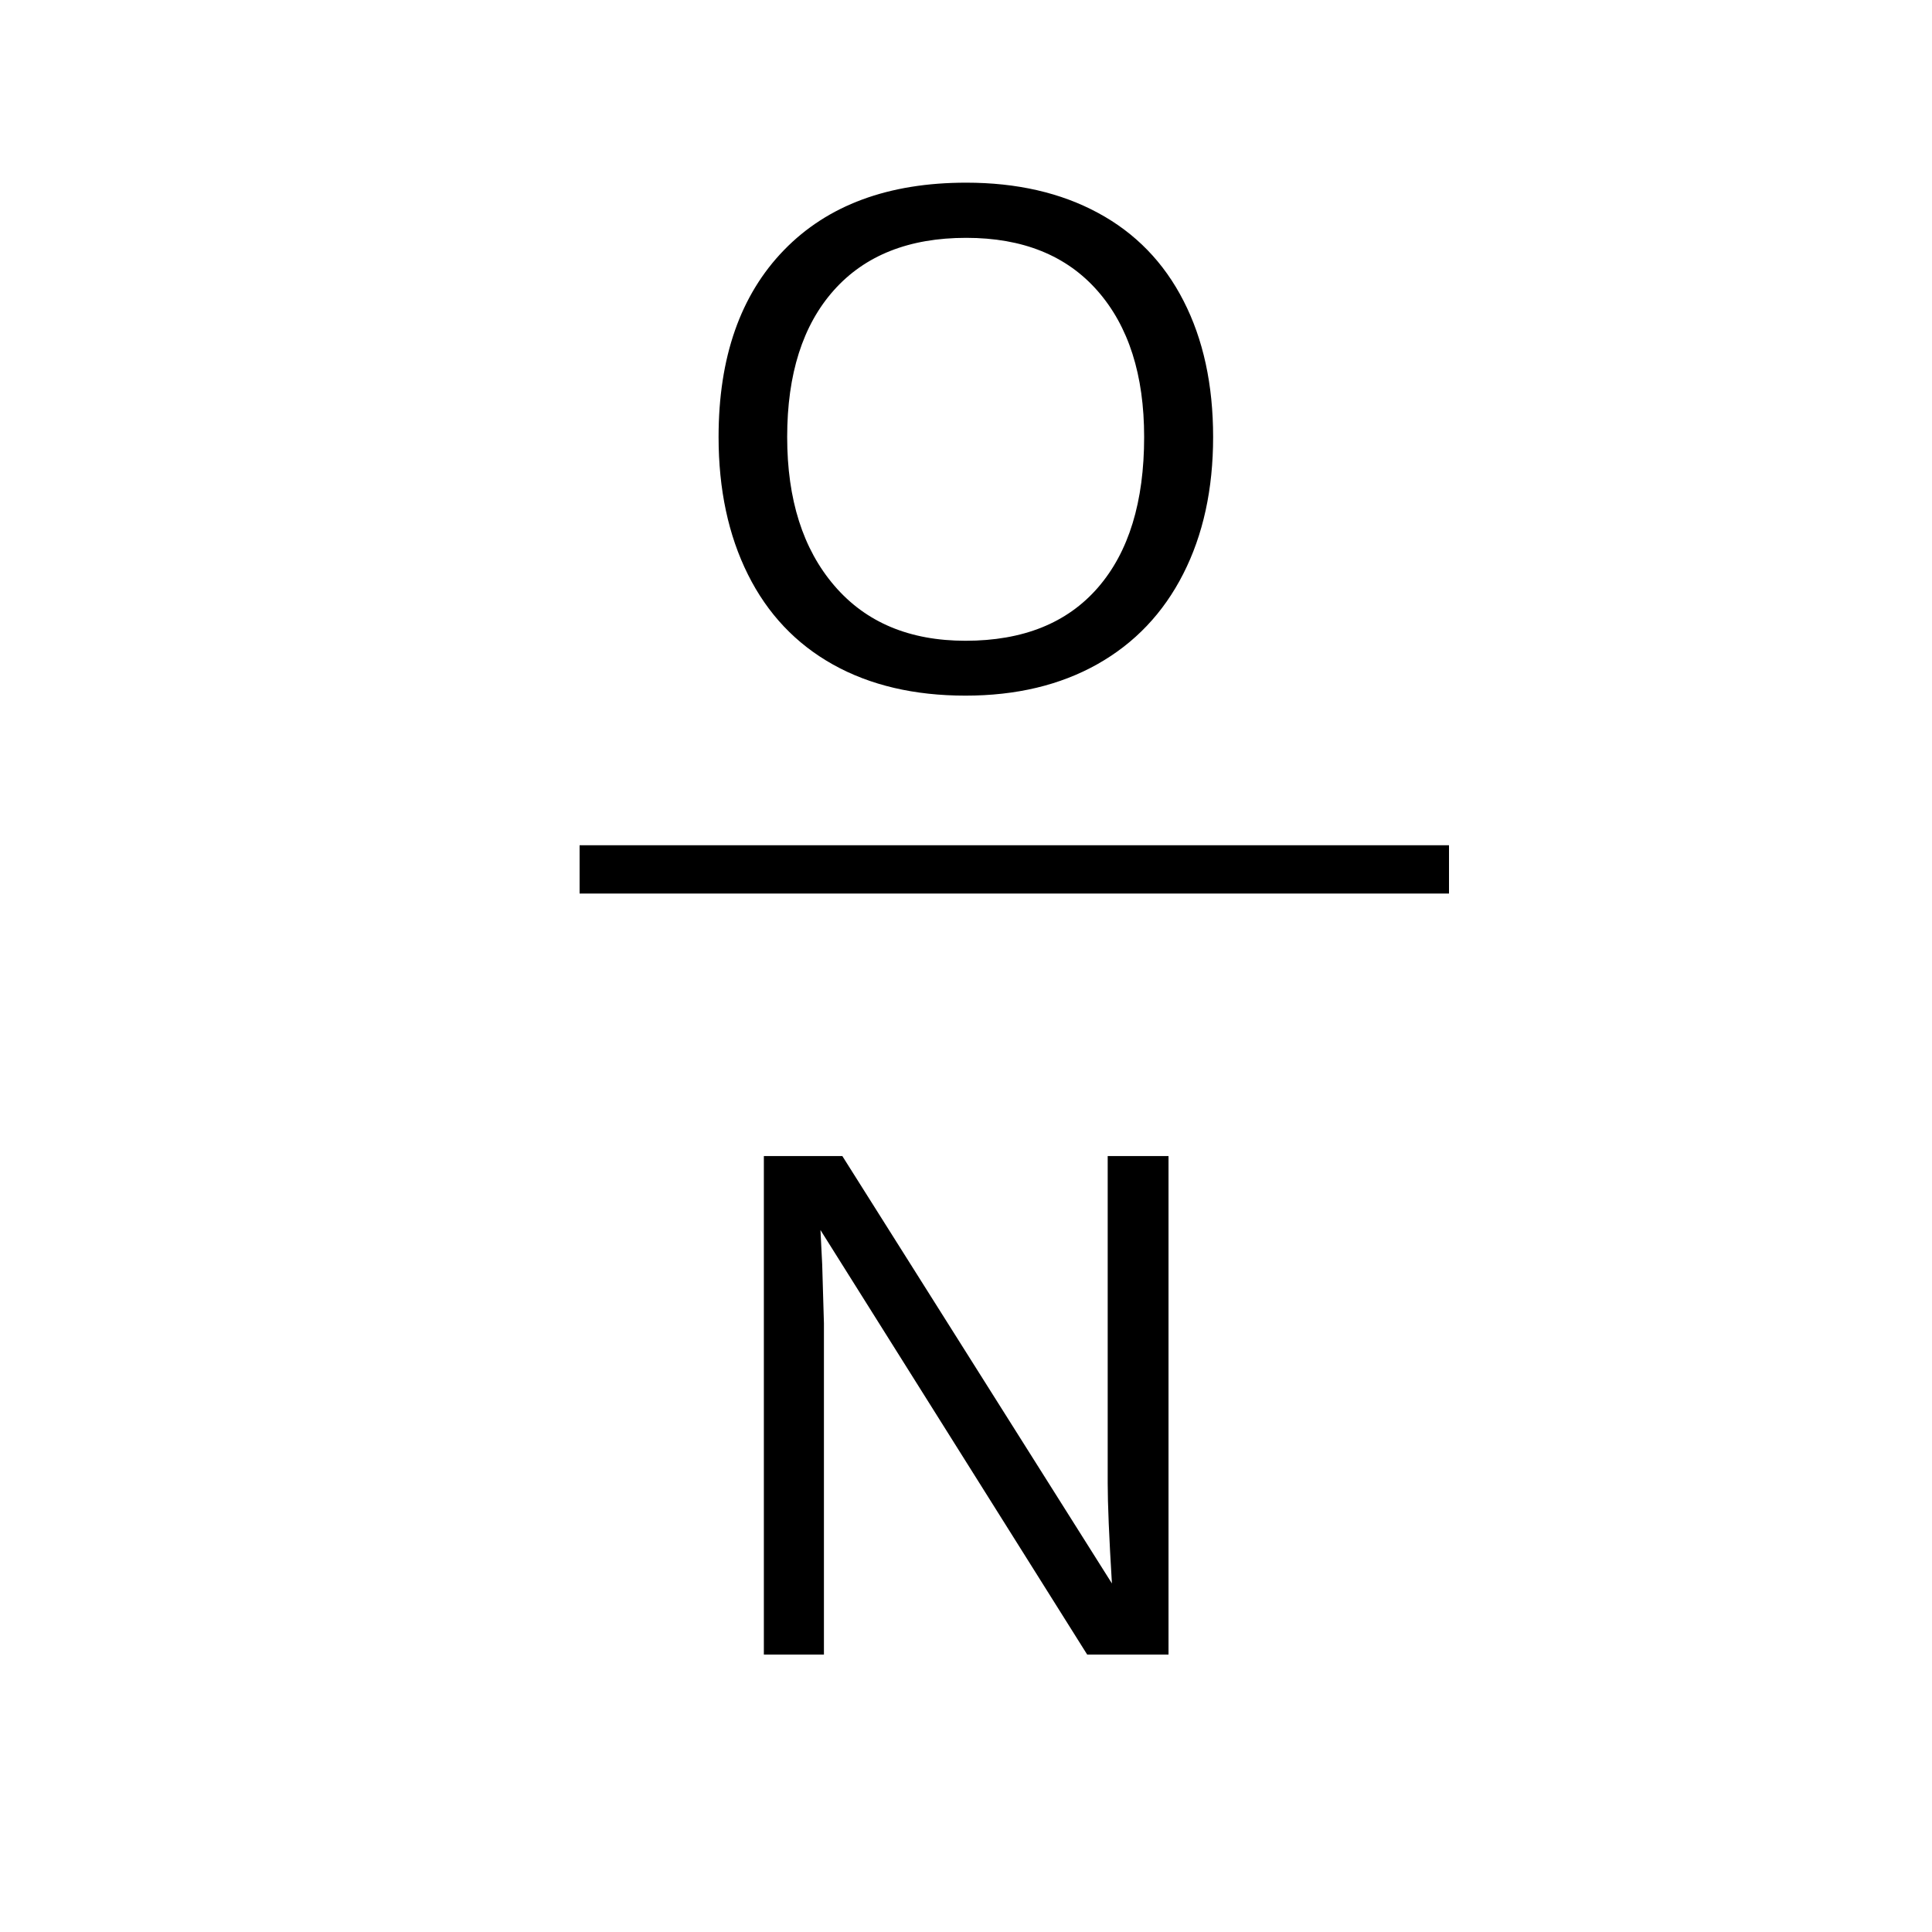
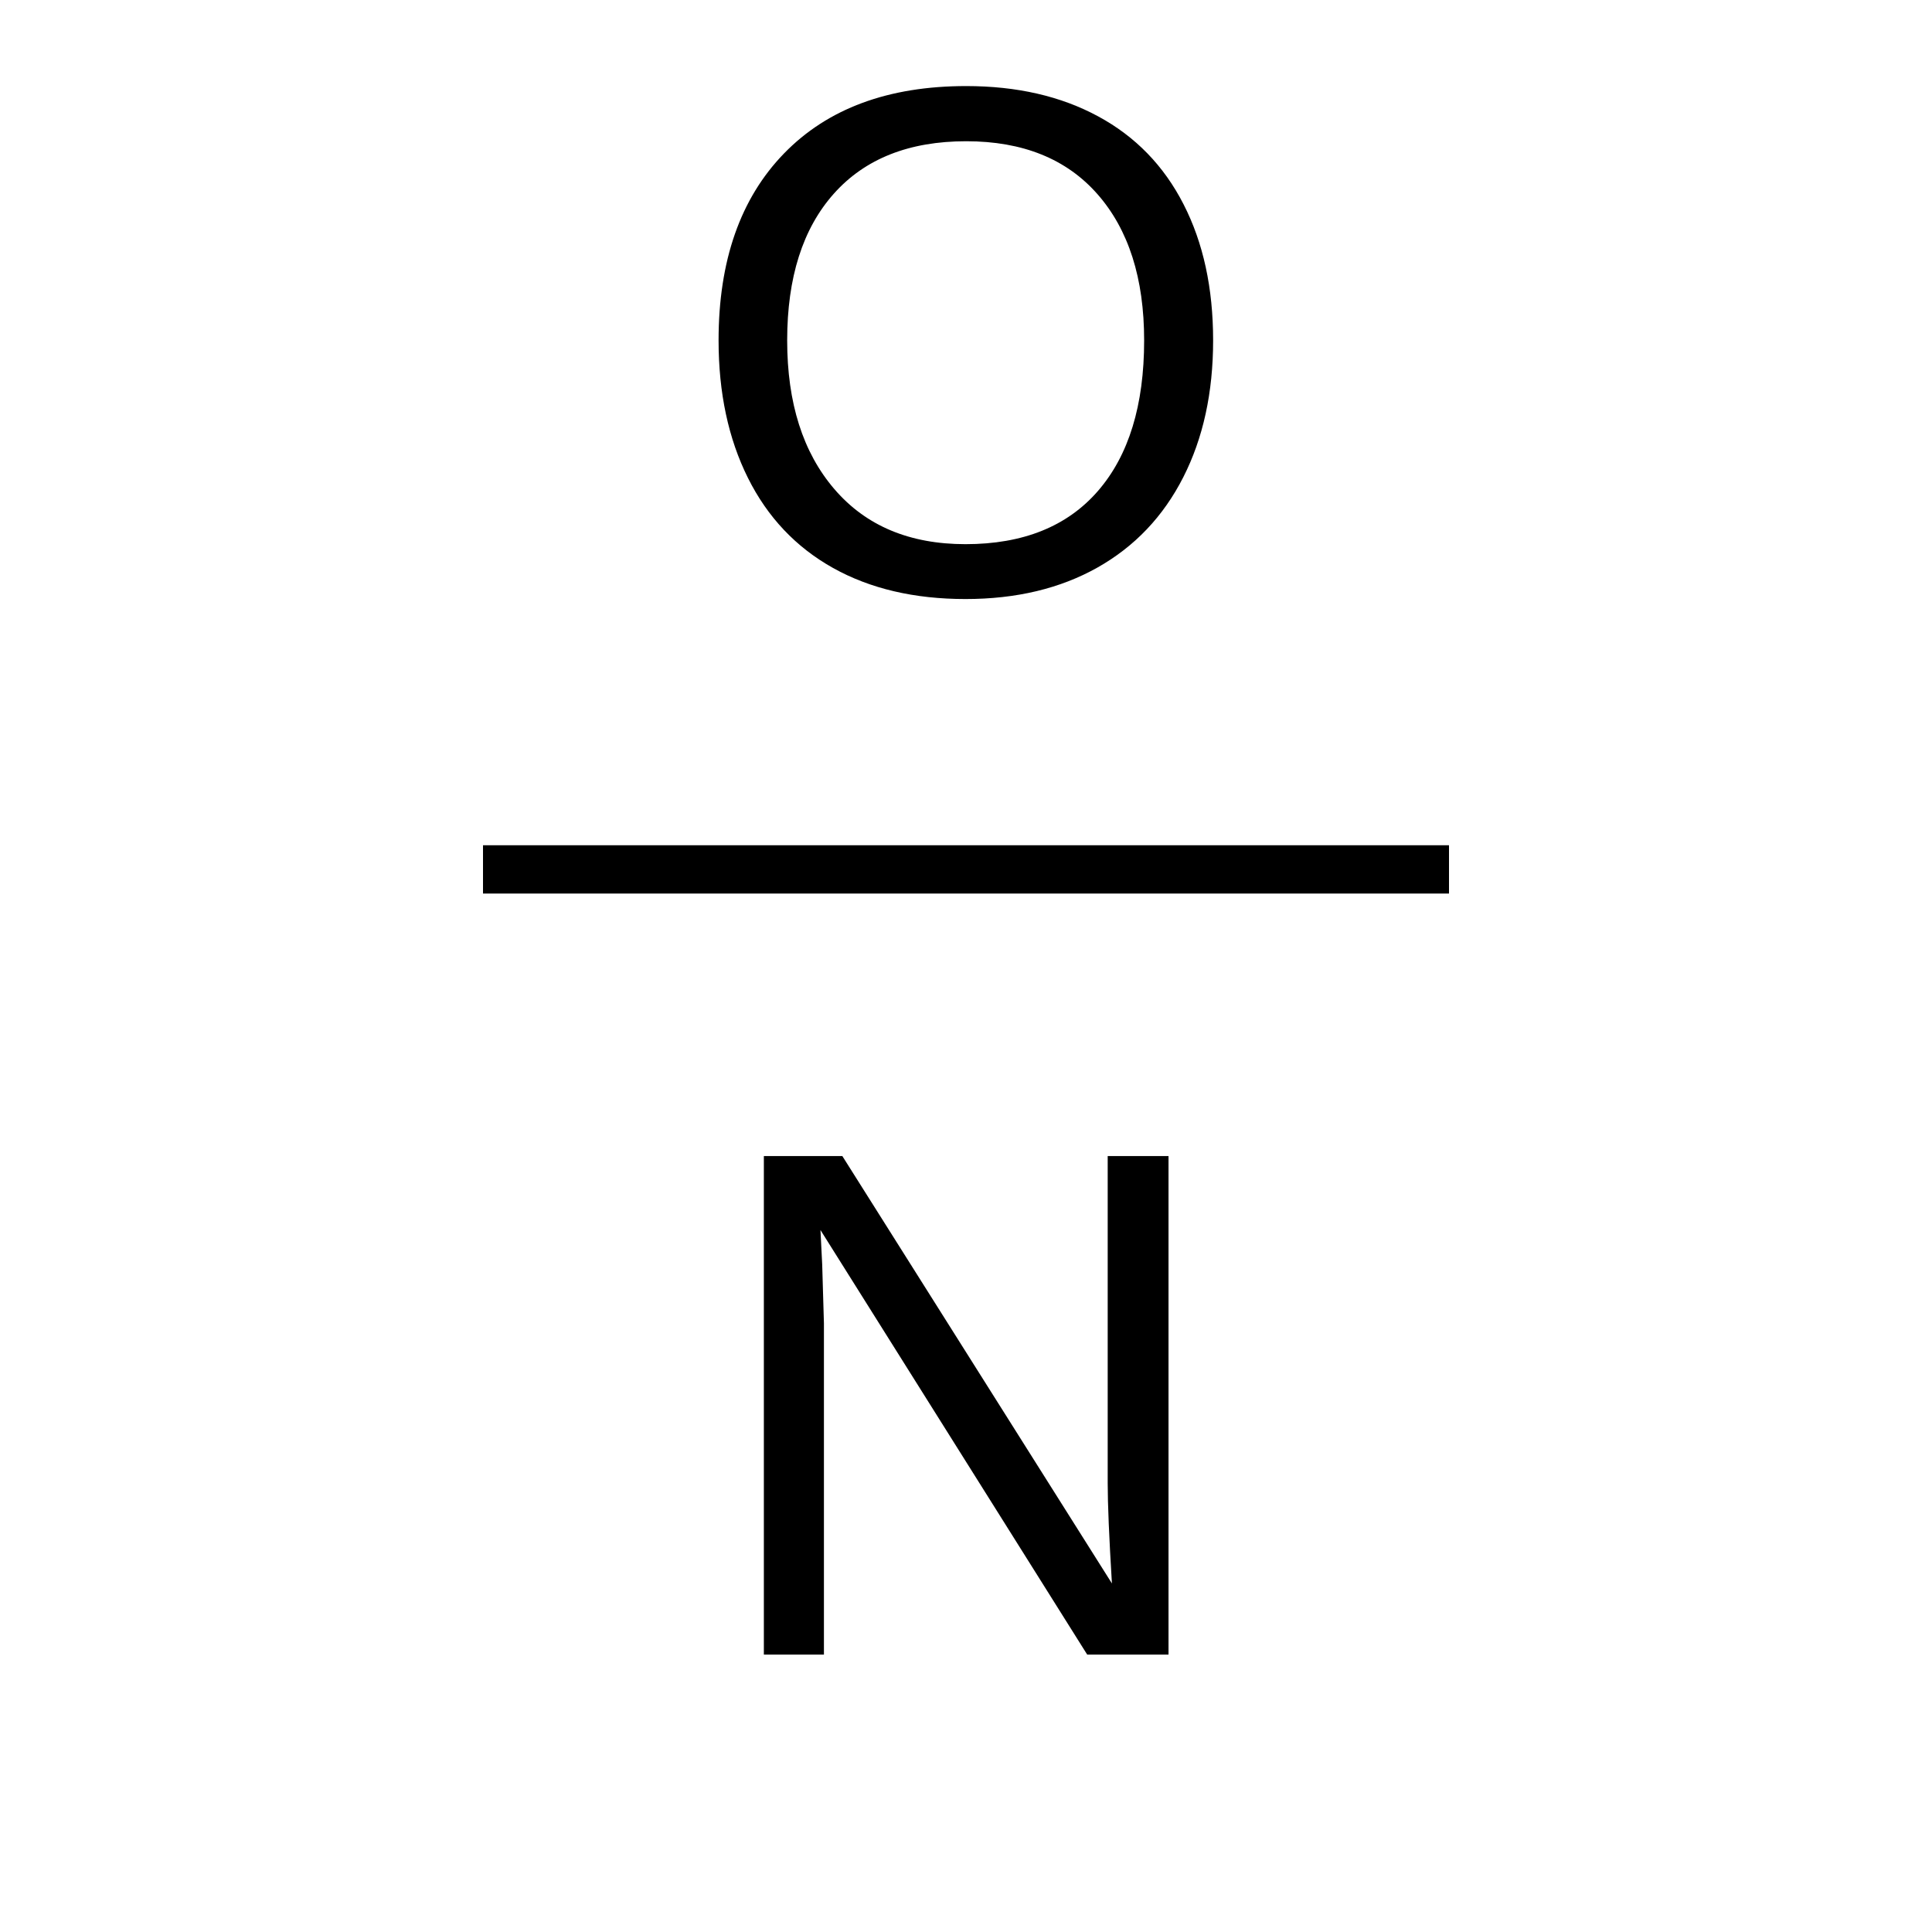
<svg xmlns="http://www.w3.org/2000/svg" width="400" height="400">
  <rect width="100%" height="100%" fill="white" />
-   <text x="50%" y="25%" dominant-baseline="middle" text-anchor="middle" fill="black" font-size="150" font-family="Arial, sans-serif">O</text>
-   <line x1="30%" y1="45%" x2="75%" y2="45%" stroke="black" stroke-width="10" />
+   <text x="50%" y="20%" dominant-baseline="middle" text-anchor="middle" fill="black" font-size="150" font-family="Arial, sans-serif">O</text>
+   <line x1="25%" y1="45%" x2="75%" y2="45%" stroke="black" stroke-width="10" />
  <text x="50%" y="75%" dominant-baseline="middle" text-anchor="middle" fill="black" font-size="150" font-family="Arial, sans-serif">N</text>
</svg>
